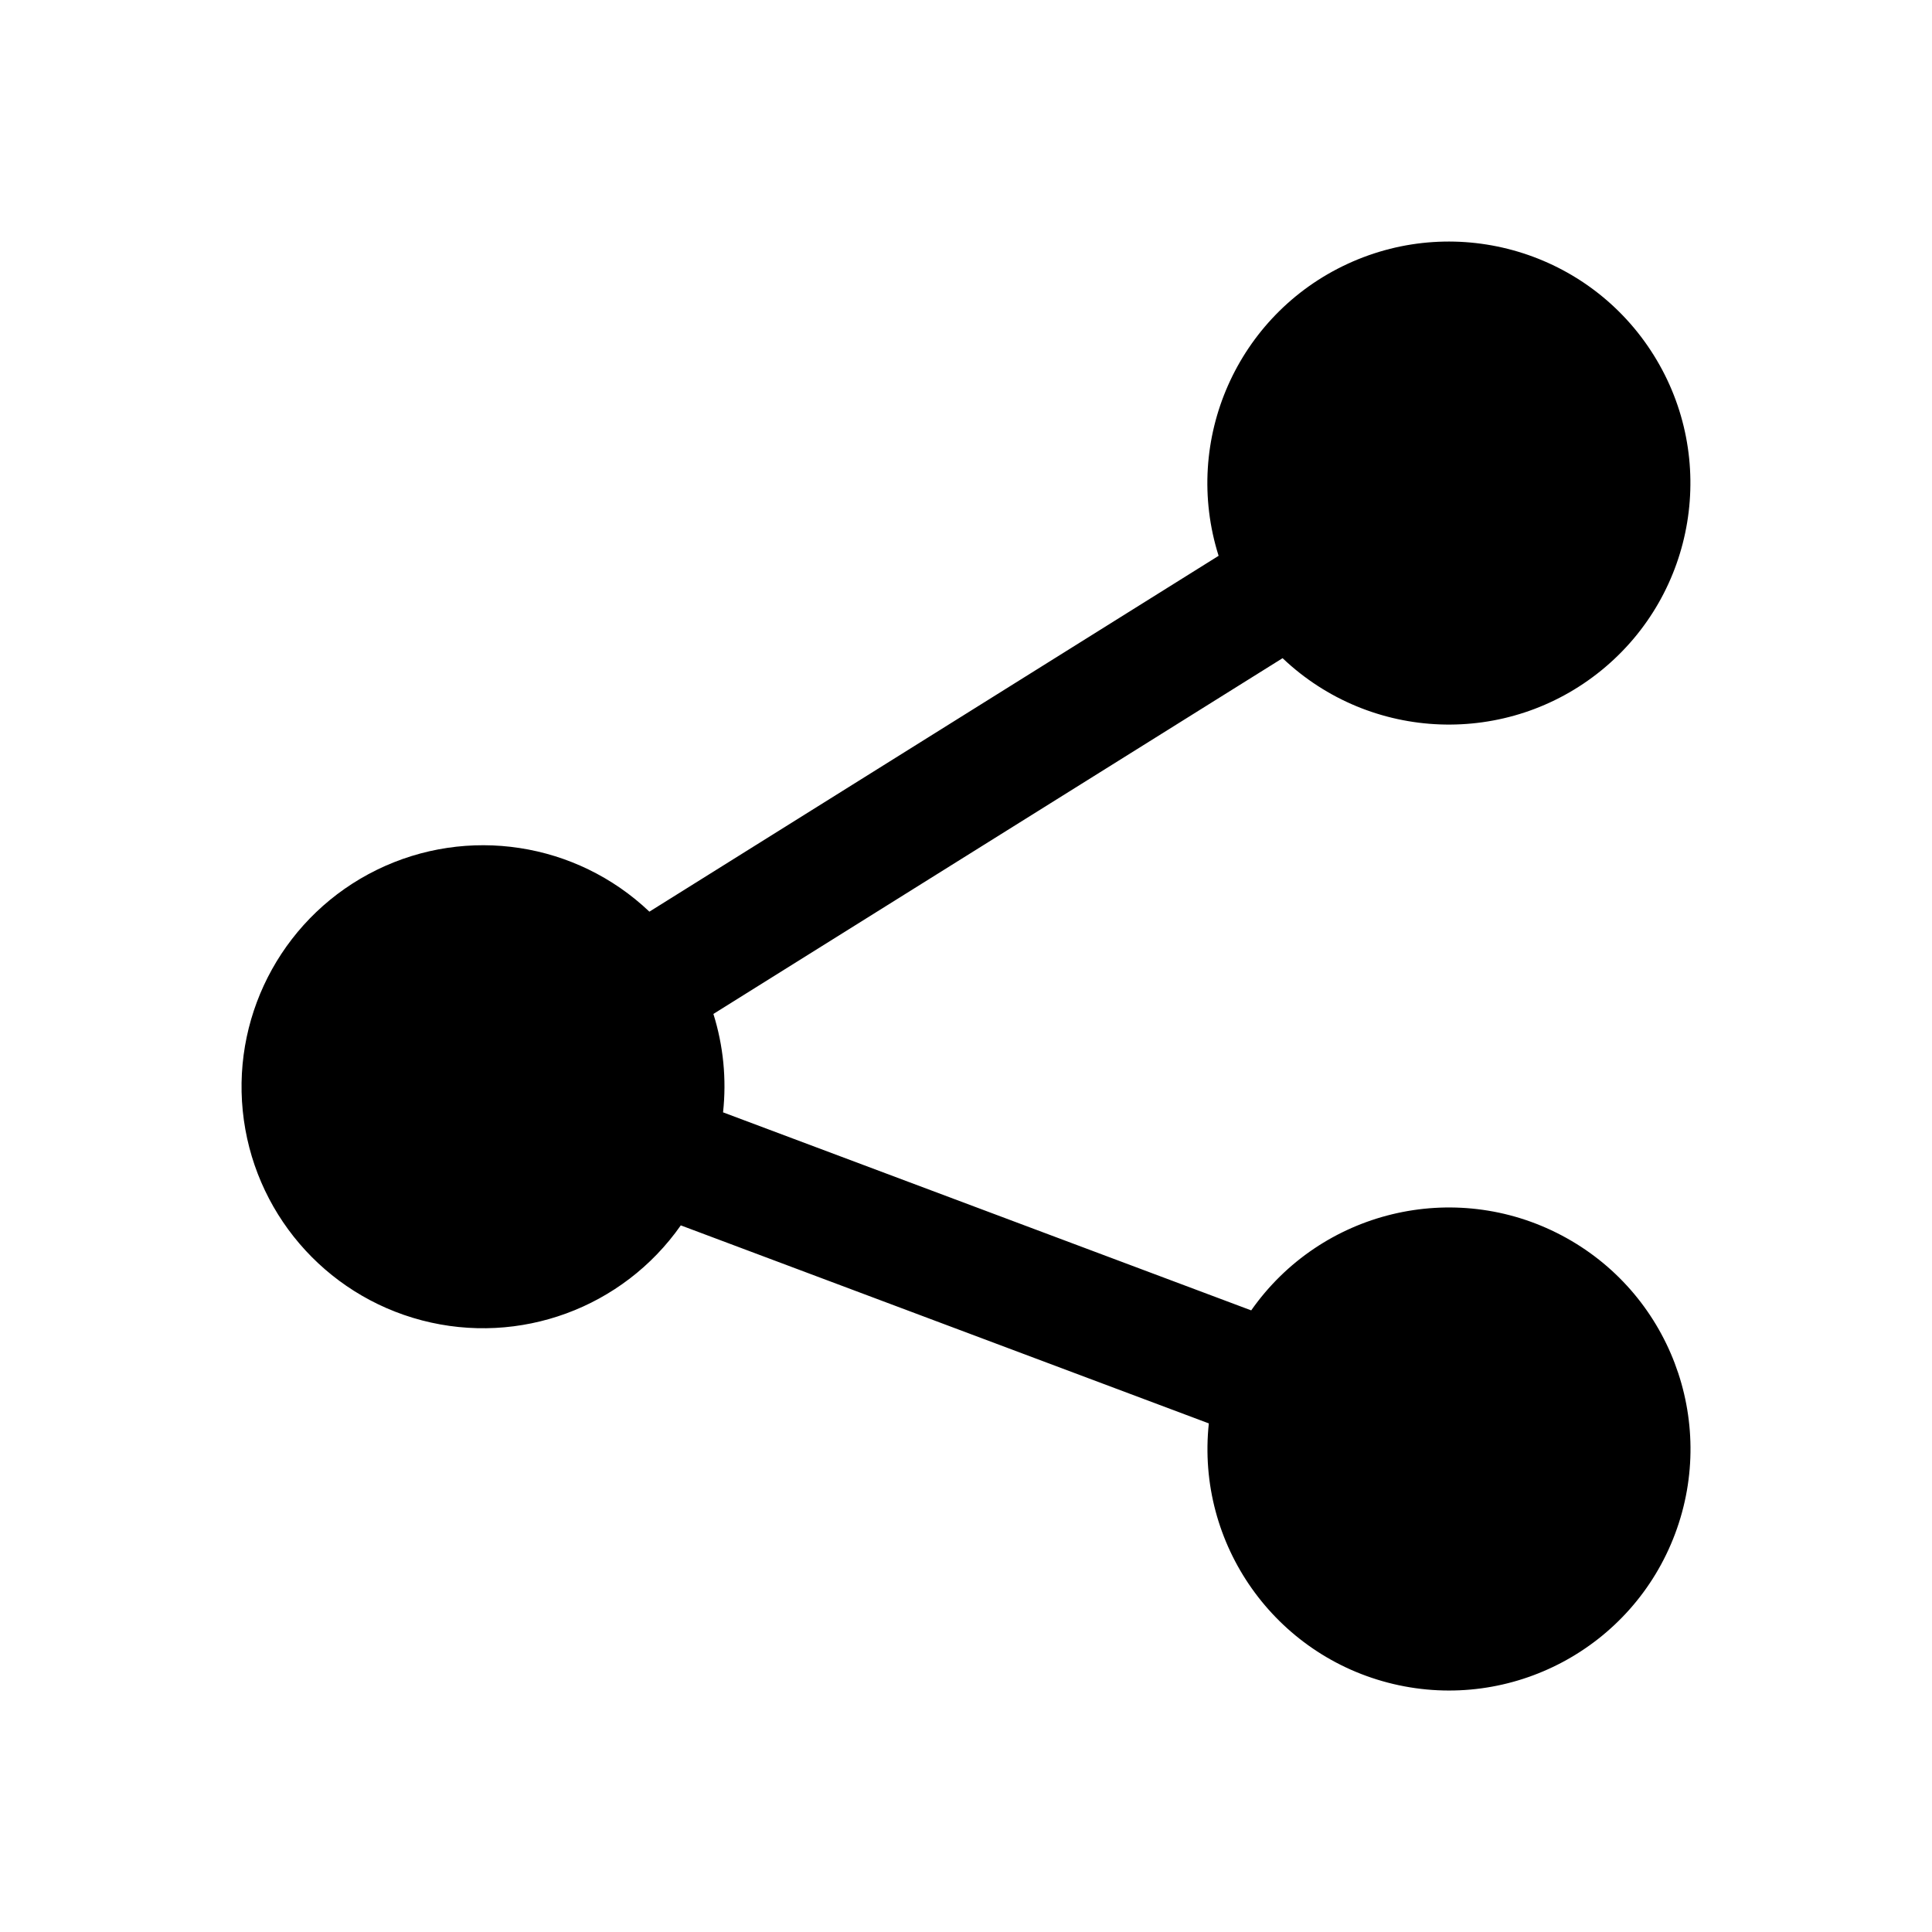
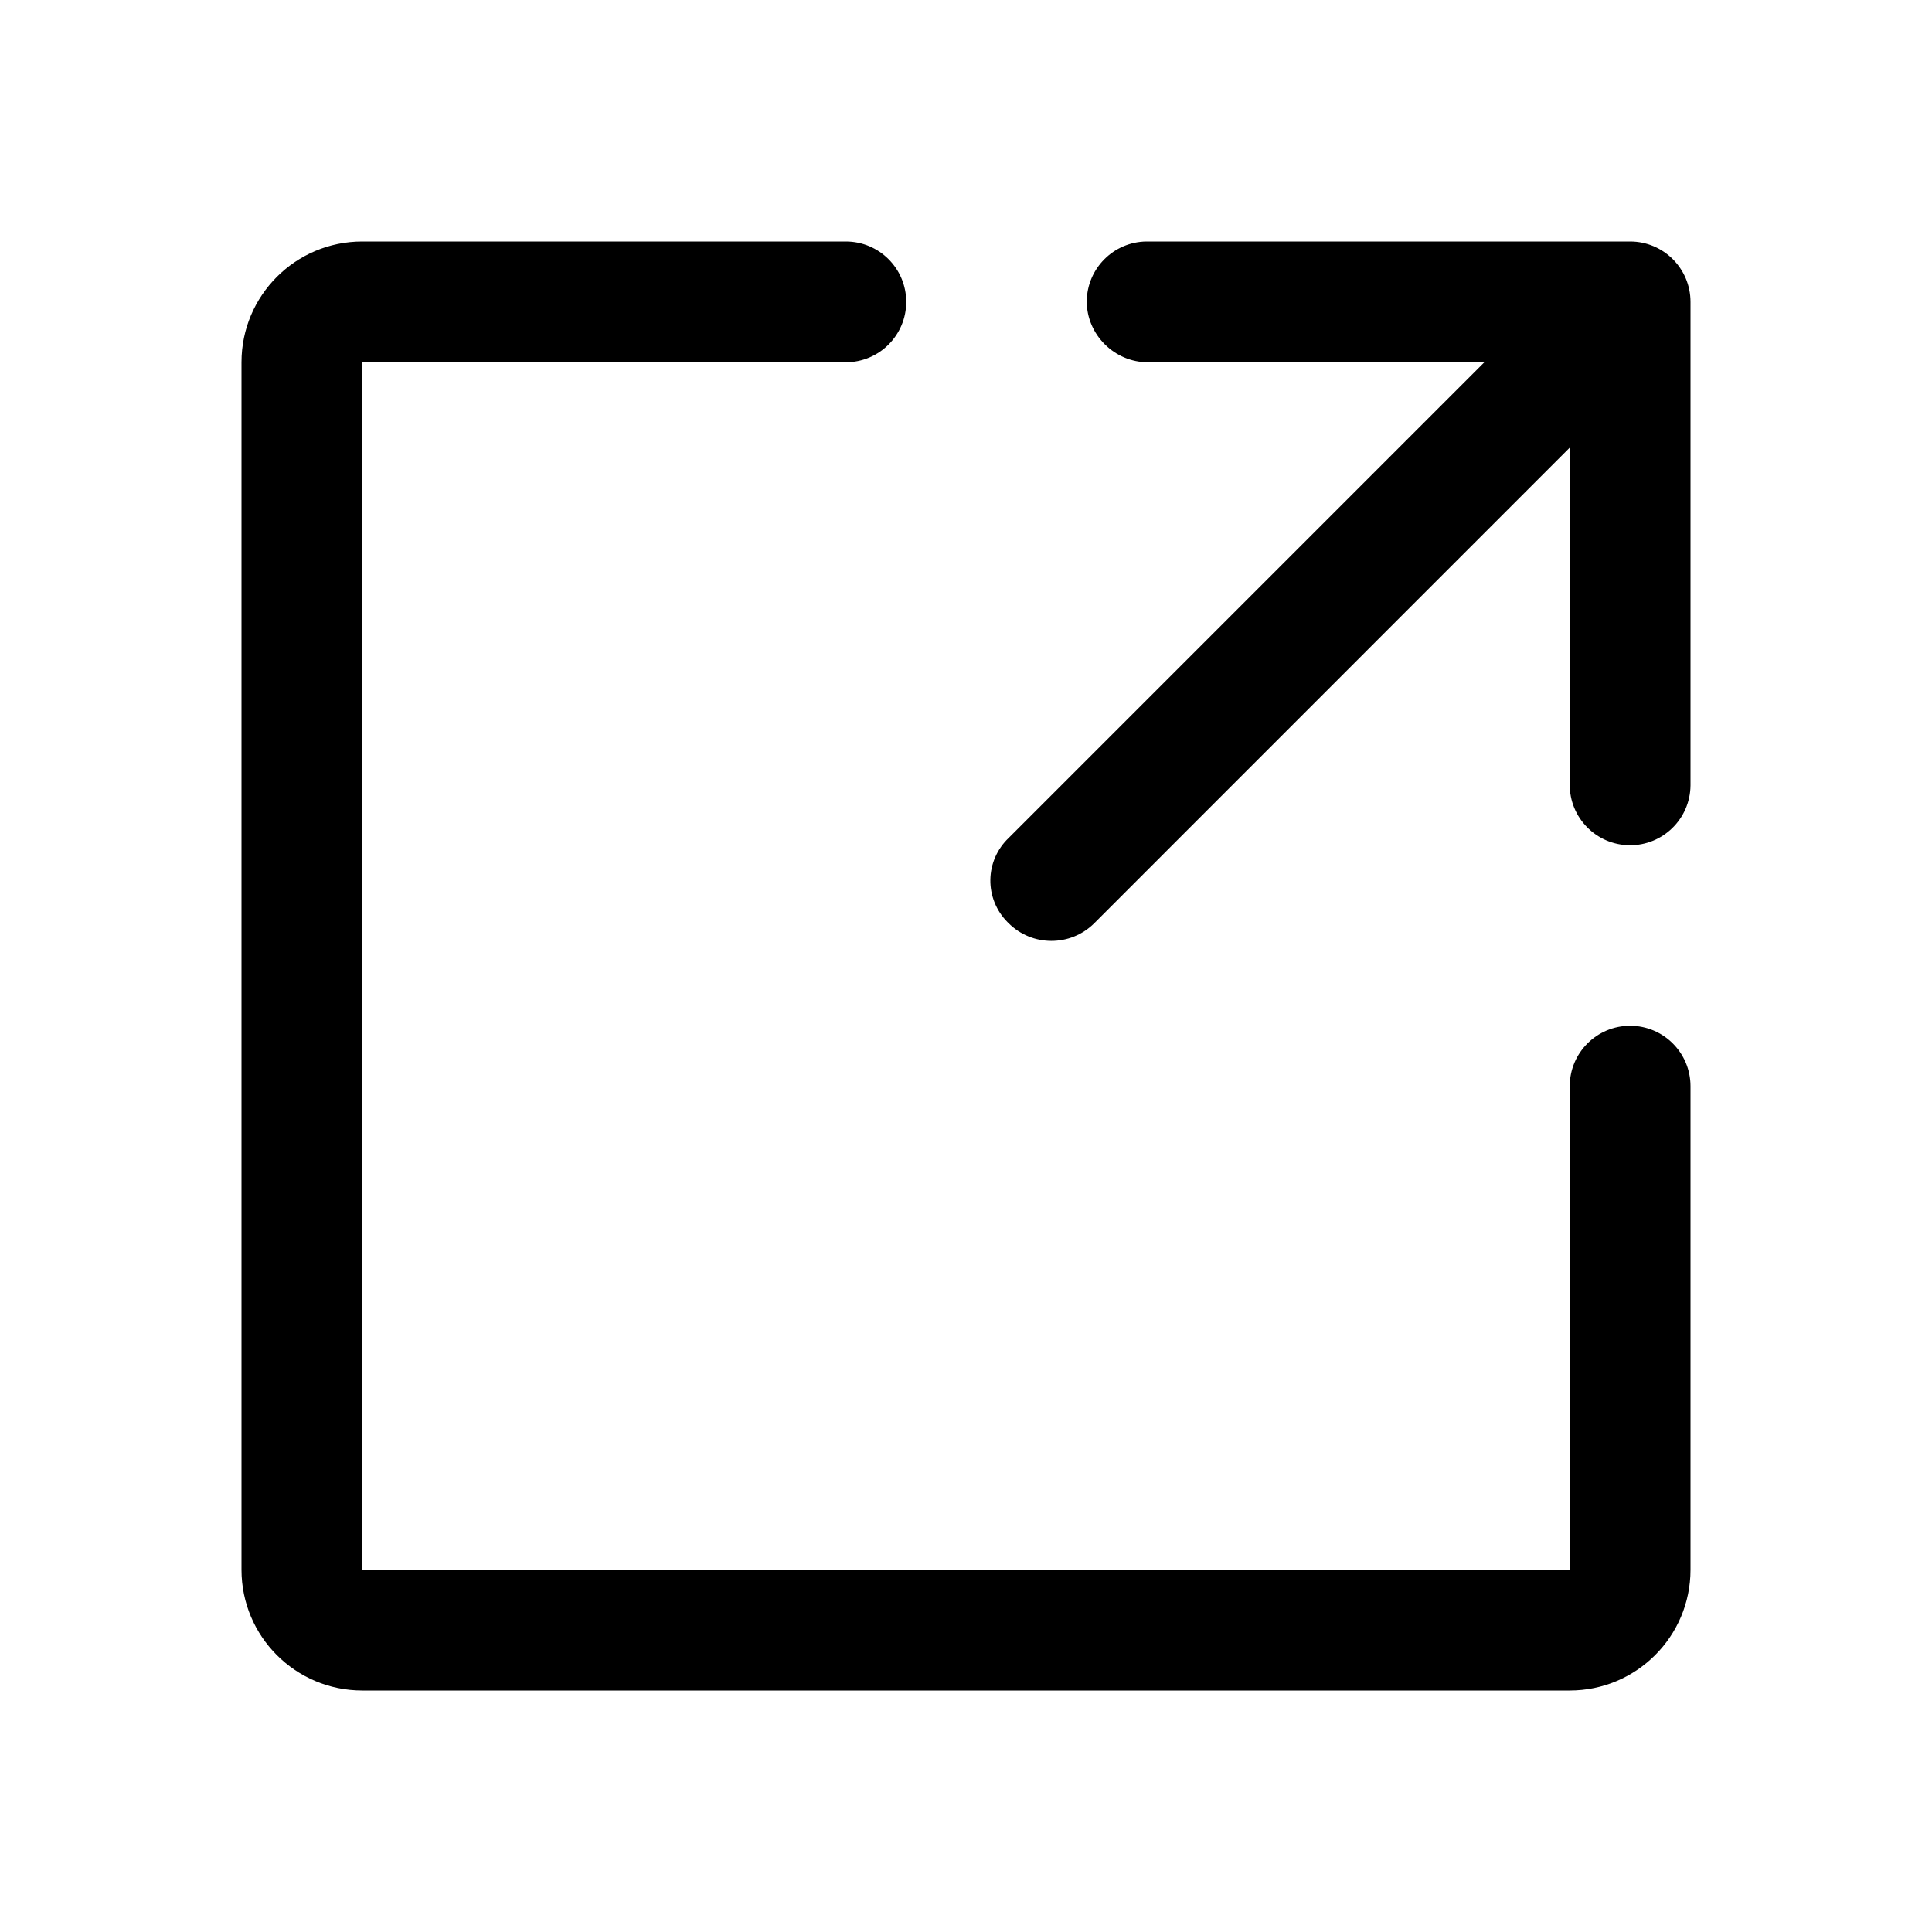
- <svg xmlns="http://www.w3.org/2000/svg" viewBox="0 0 1024 1024">
-   <path fill="currentColor" d="m679.872 348.8-301.76 188.608a127.8 127.8 0 0 1 5.12 52.16l279.936 104.96a128 128 0 1 1-22.464 59.904l-279.872-104.96a128 128 0 1 1-16.64-166.272l301.696-188.608a128 128 0 1 1 33.92 54.272z" />
+ <svg xmlns="http://www.w3.org/2000/svg" viewBox="0 0 16 16">
+   <path fill="currentColor" fill-rule="evenodd" d="M3 14a1 1 0 0 1-1-1V3a1 1 0 0 1 1-1h4.005a.5.5 0 0 1 0 1H3v10h10V8.995a.5.5 0 0 1 1 0V13a1 1 0 0 1-1 1zM9.495 2A.5.5 0 0 0 9 2.496c0 .276.23.504.505.504h2.788l-3.94 3.94a.487.487 0 0 0-.01.696l.008.008a.503.503 0 0 0 .71.003L13 3.707v2.788a.5.5 0 1 0 1 .01V2.5a.5.5 0 0 0-.5-.5z" />
</svg>
